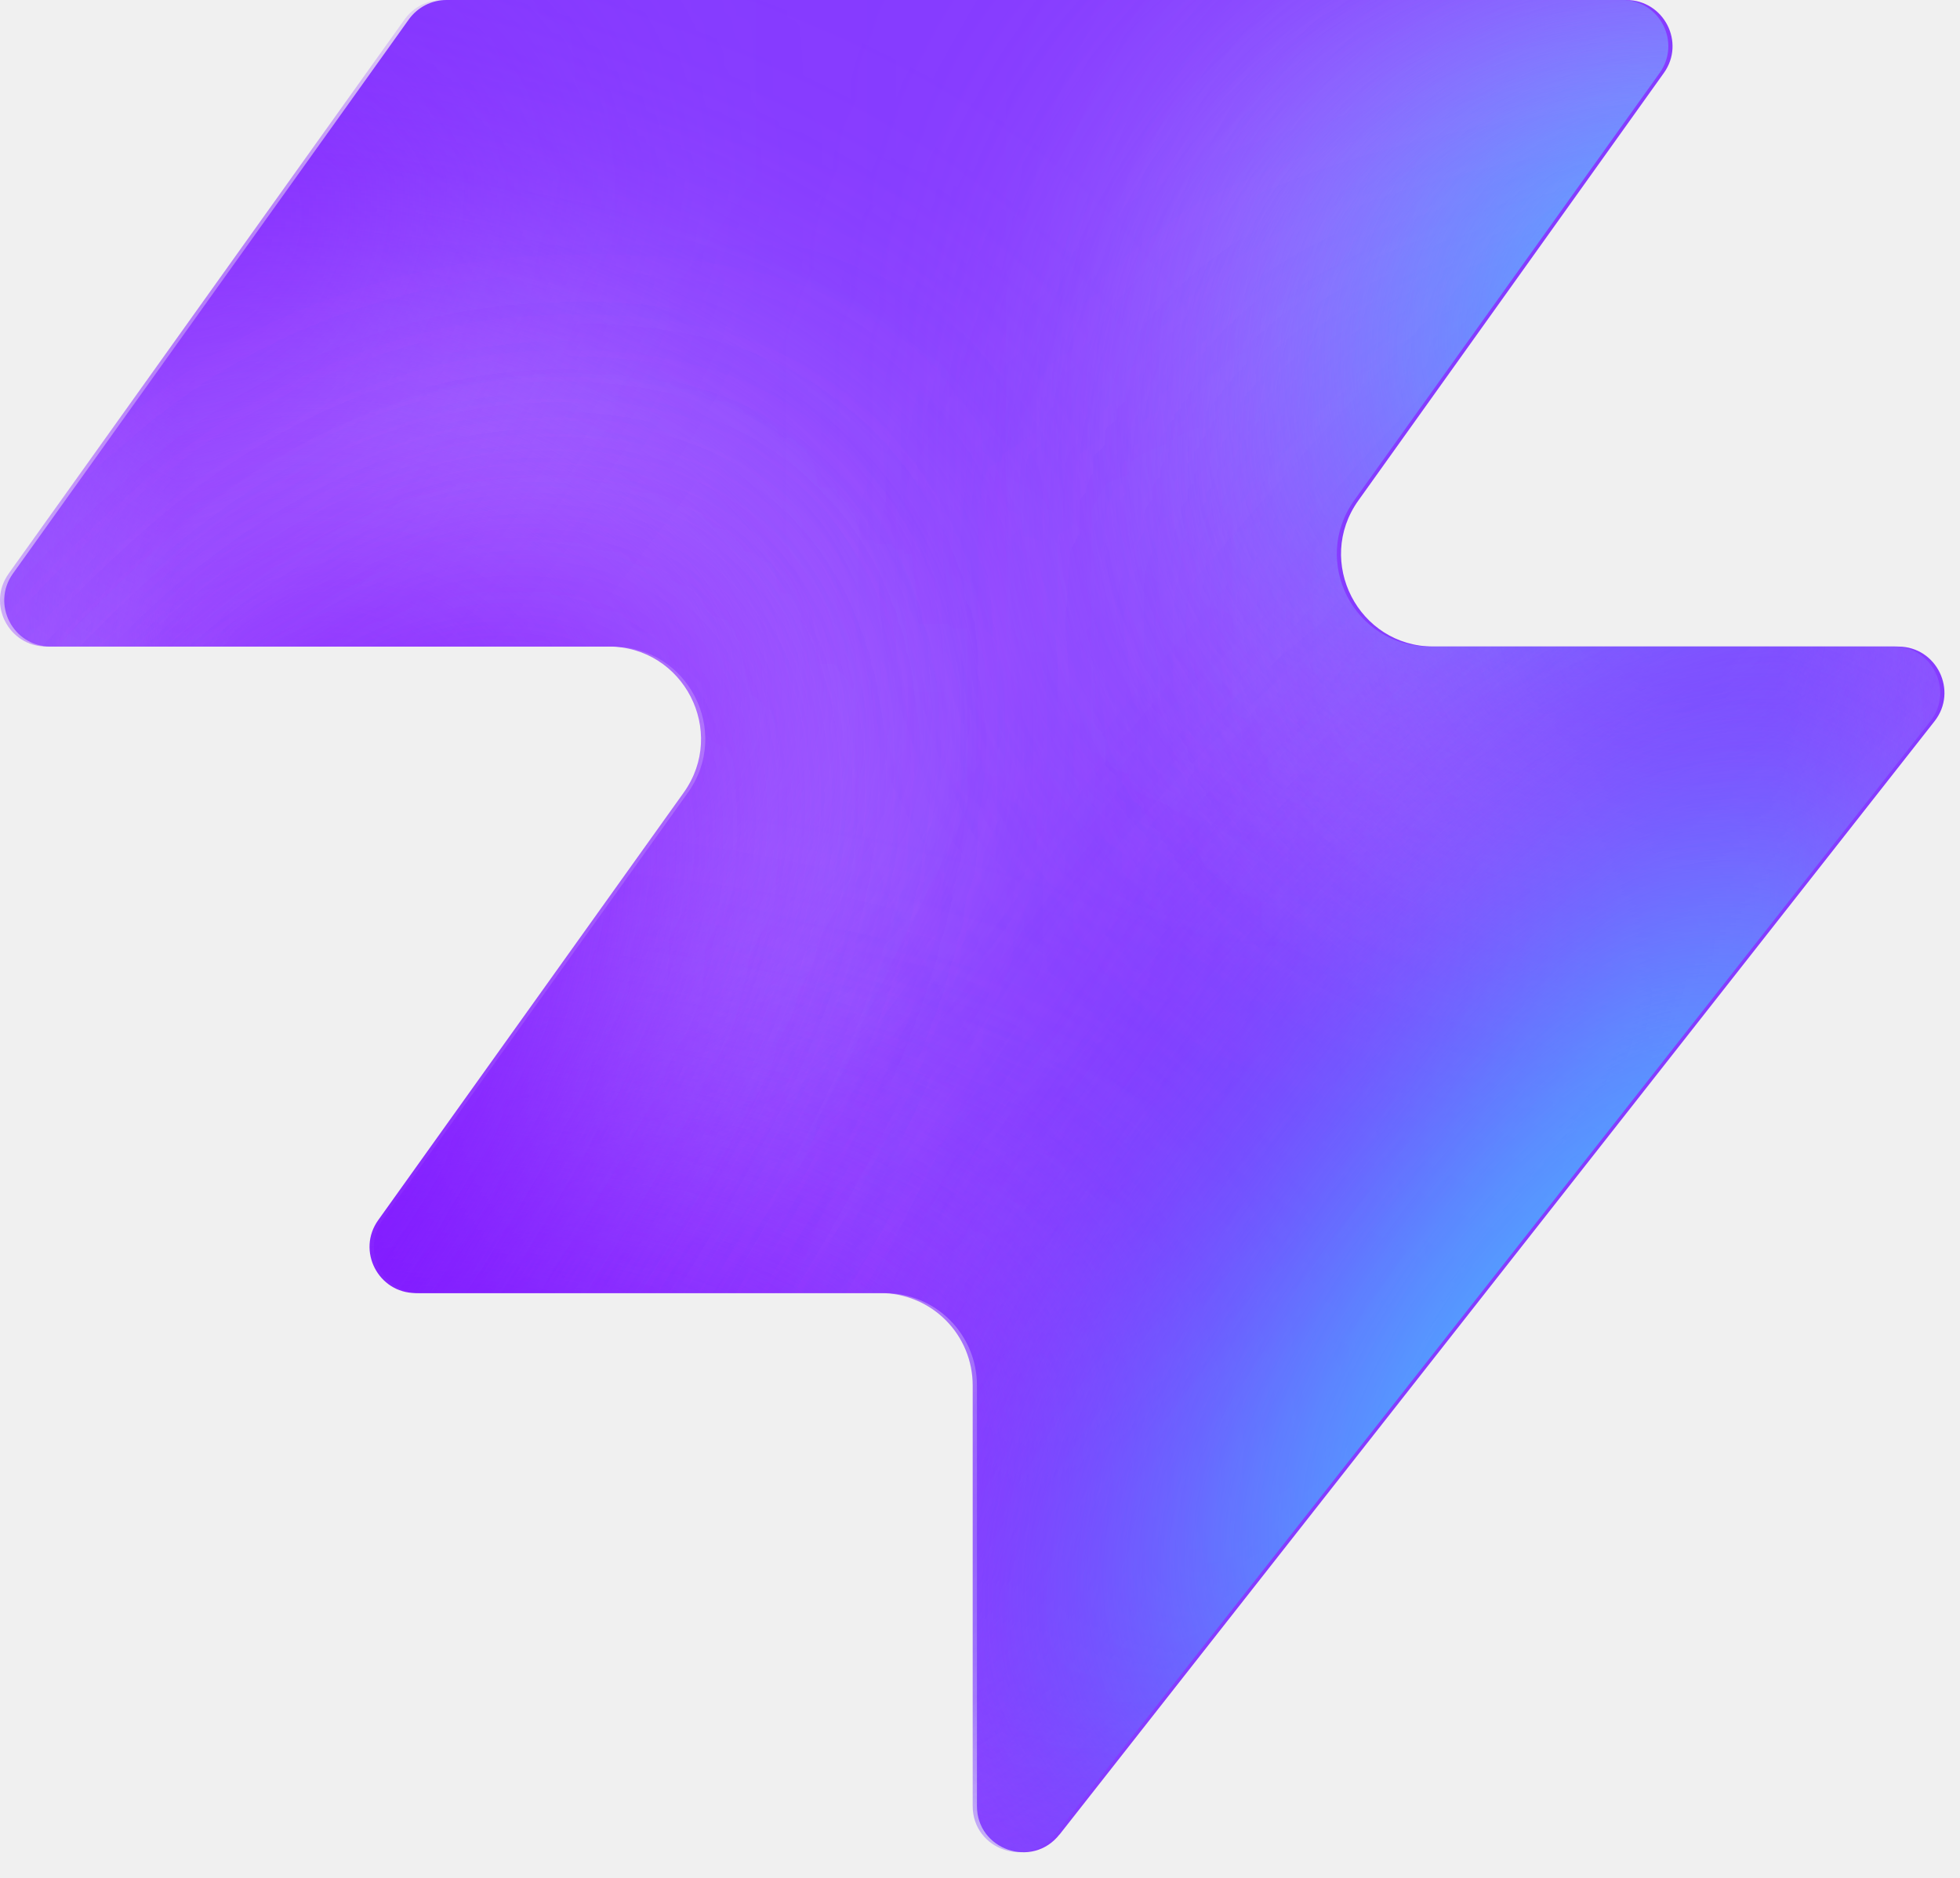
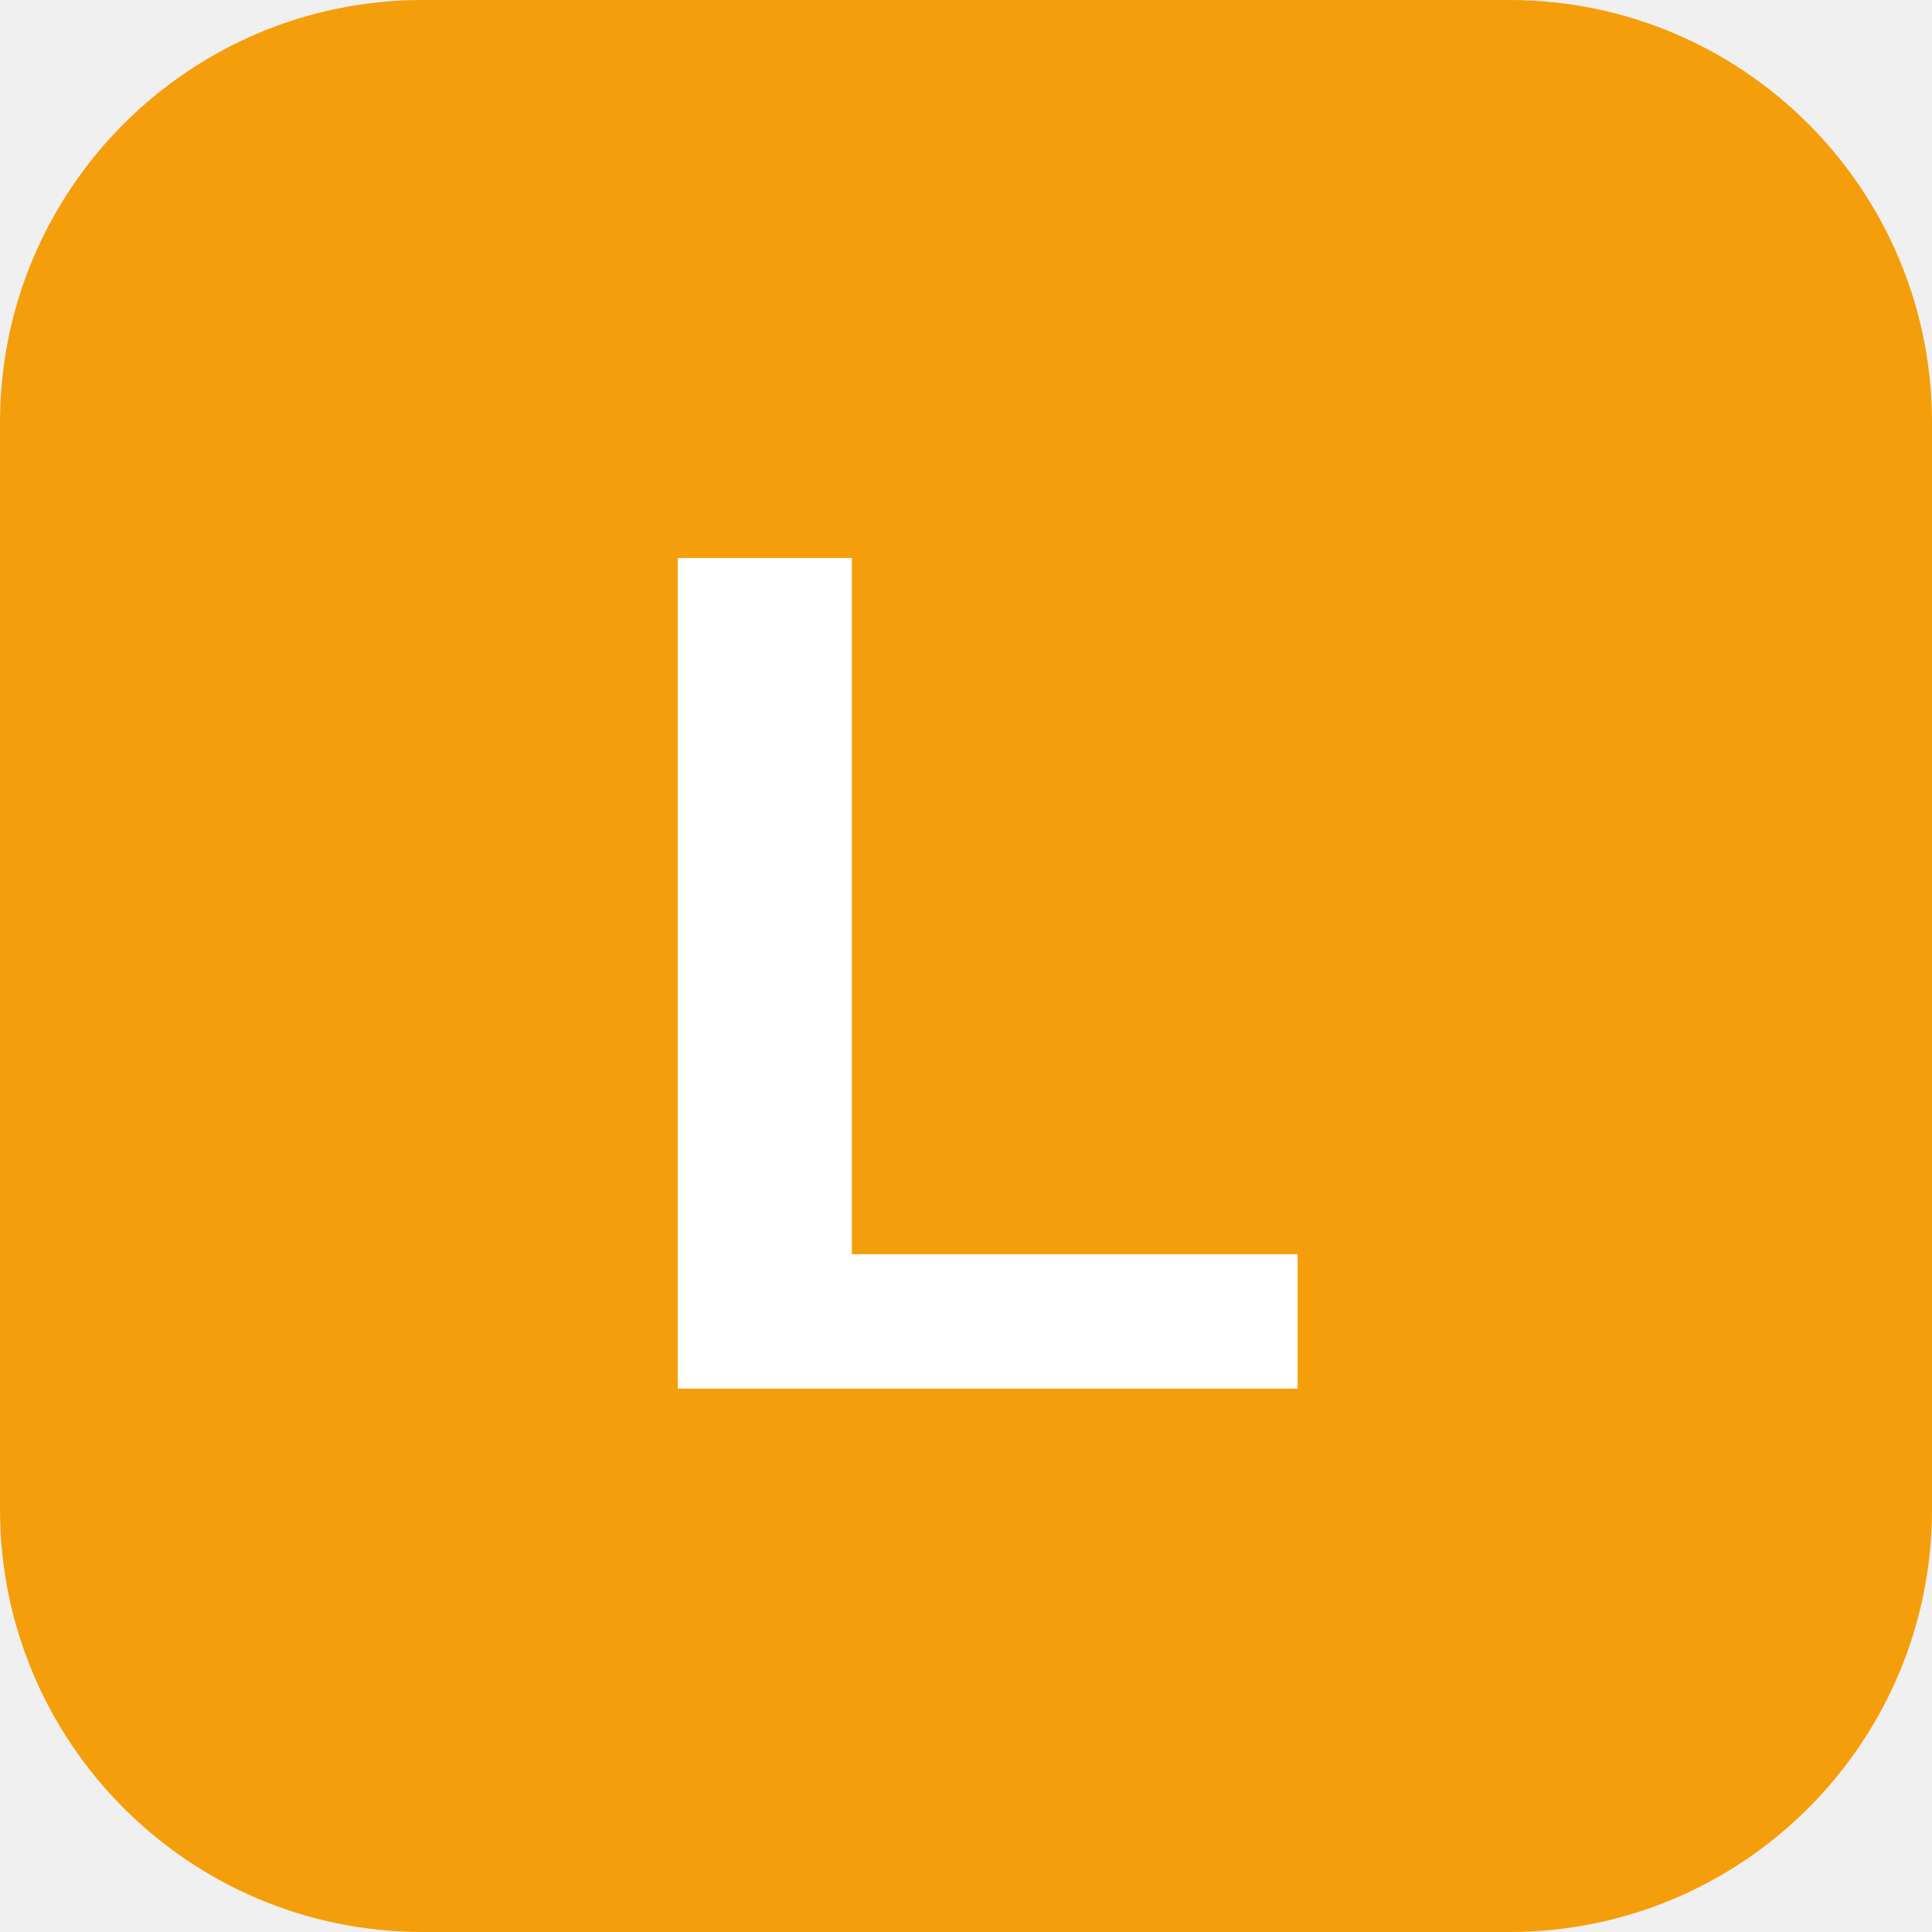
- <svg xmlns="http://www.w3.org/2000/svg" width="48" height="46" fill="none" viewBox="0 0 48 46">
-   <path fill="#863bff" d="M25.946 44.938c-.664.845-2.021.375-2.021-.698V33.937a2.26 2.26 0 0 0-2.262-2.262H10.287c-.92 0-1.456-1.04-.92-1.788l7.48-10.471c1.07-1.497 0-3.578-1.842-3.578H1.237c-.92 0-1.456-1.04-.92-1.788L10.013.474c.214-.297.556-.474.92-.474h28.894c.92 0 1.456 1.04.92 1.788l-7.48 10.471c-1.07 1.498 0 3.579 1.842 3.579h11.377c.943 0 1.473 1.088.89 1.83L25.947 44.94z" style="fill:#863bff;fill:color(display-p3 .525 .23 1);fill-opacity:1" />
-   <mask id="a" width="48" height="46" x="0" y="0" maskUnits="userSpaceOnUse" style="mask-type:alpha">
-     <path fill="#000" d="M25.842 44.938c-.664.844-2.021.375-2.021-.698V33.937a2.26 2.26 0 0 0-2.262-2.262H10.183c-.92 0-1.456-1.04-.92-1.788l7.48-10.471c1.07-1.498 0-3.579-1.842-3.579H1.133c-.92 0-1.456-1.04-.92-1.787L9.91.473c.214-.297.556-.474.92-.474h28.894c.92 0 1.456 1.04.92 1.788l-7.48 10.471c-1.07 1.498 0 3.578 1.842 3.578h11.377c.943 0 1.473 1.088.89 1.832L25.843 44.94z" style="fill:#000;fill-opacity:1" />
-   </mask>
-   <g mask="url(#a)">
-     <g filter="url(#b)">
-       <ellipse cx="5.508" cy="14.704" fill="#ede6ff" rx="5.508" ry="14.704" style="fill:#ede6ff;fill:color(display-p3 .927 .903 1);fill-opacity:1" transform="matrix(.00324 1 1 -.00324 -4.47 31.516)" />
-     </g>
-     <g filter="url(#c)">
-       <ellipse cx="10.399" cy="29.851" fill="#ede6ff" rx="10.399" ry="29.851" style="fill:#ede6ff;fill:color(display-p3 .927 .903 1);fill-opacity:1" transform="matrix(.00324 1 1 -.00324 -39.328 7.883)" />
-     </g>
-     <g filter="url(#d)">
-       <ellipse cx="5.508" cy="30.487" fill="#7e14ff" rx="5.508" ry="30.487" style="fill:#7e14ff;fill:color(display-p3 .492 .077 1);fill-opacity:1" transform="rotate(89.814 -25.913 -14.639)scale(1 -1)" />
-     </g>
-     <g filter="url(#e)">
-       <ellipse cx="5.508" cy="30.599" fill="#7e14ff" rx="5.508" ry="30.599" style="fill:#7e14ff;fill:color(display-p3 .492 .077 1);fill-opacity:1" transform="rotate(89.814 -32.644 -3.334)scale(1 -1)" />
-     </g>
-     <g filter="url(#f)">
-       <ellipse cx="5.508" cy="30.599" fill="#7e14ff" rx="5.508" ry="30.599" style="fill:#7e14ff;fill:color(display-p3 .492 .077 1);fill-opacity:1" transform="matrix(.00324 1 1 -.00324 -34.34 30.47)" />
-     </g>
-     <g filter="url(#g)">
-       <ellipse cx="14.072" cy="22.078" fill="#ede6ff" rx="14.072" ry="22.078" style="fill:#ede6ff;fill:color(display-p3 .927 .903 1);fill-opacity:1" transform="rotate(93.35 24.506 48.493)scale(-1 1)" />
-     </g>
-     <g filter="url(#h)">
-       <ellipse cx="3.47" cy="21.501" fill="#7e14ff" rx="3.47" ry="21.501" style="fill:#7e14ff;fill:color(display-p3 .492 .077 1);fill-opacity:1" transform="rotate(89.009 28.708 47.59)scale(-1 1)" />
-     </g>
-     <g filter="url(#i)">
-       <ellipse cx="3.47" cy="21.501" fill="#7e14ff" rx="3.47" ry="21.501" style="fill:#7e14ff;fill:color(display-p3 .492 .077 1);fill-opacity:1" transform="rotate(89.009 28.708 47.59)scale(-1 1)" />
-     </g>
-     <g filter="url(#j)">
-       <ellipse cx=".387" cy="8.972" fill="#7e14ff" rx="4.407" ry="29.108" style="fill:#7e14ff;fill:color(display-p3 .492 .077 1);fill-opacity:1" transform="rotate(39.51 .387 8.972)" />
-     </g>
-     <g filter="url(#k)">
-       <ellipse cx="47.523" cy="-6.092" fill="#7e14ff" rx="4.407" ry="29.108" style="fill:#7e14ff;fill:color(display-p3 .492 .077 1);fill-opacity:1" transform="rotate(37.892 47.523 -6.092)" />
-     </g>
-     <g filter="url(#l)">
-       <ellipse cx="41.412" cy="6.333" fill="#47bfff" rx="5.971" ry="9.665" style="fill:#47bfff;fill:color(display-p3 .28 .748 1);fill-opacity:1" transform="rotate(37.892 41.412 6.333)" />
-     </g>
-     <g filter="url(#m)">
-       <ellipse cx="-1.879" cy="38.332" fill="#7e14ff" rx="4.407" ry="29.108" style="fill:#7e14ff;fill:color(display-p3 .492 .077 1);fill-opacity:1" transform="rotate(37.892 -1.88 38.332)" />
-     </g>
-     <g filter="url(#n)">
-       <ellipse cx="-1.879" cy="38.332" fill="#7e14ff" rx="4.407" ry="29.108" style="fill:#7e14ff;fill:color(display-p3 .492 .077 1);fill-opacity:1" transform="rotate(37.892 -1.88 38.332)" />
-     </g>
-     <g filter="url(#o)">
-       <ellipse cx="35.651" cy="29.907" fill="#7e14ff" rx="4.407" ry="29.108" style="fill:#7e14ff;fill:color(display-p3 .492 .077 1);fill-opacity:1" transform="rotate(37.892 35.651 29.907)" />
-     </g>
-     <g filter="url(#p)">
-       <ellipse cx="38.418" cy="32.4" fill="#47bfff" rx="5.971" ry="15.297" style="fill:#47bfff;fill:color(display-p3 .28 .748 1);fill-opacity:1" transform="rotate(37.892 38.418 32.4)" />
-     </g>
-   </g>
-   <defs>
-     <filter id="b" width="60.045" height="41.654" x="-19.77" y="16.149" color-interpolation-filters="sRGB" filterUnits="userSpaceOnUse">
-       <feFlood flood-opacity="0" result="BackgroundImageFix" />
-       <feBlend in="SourceGraphic" in2="BackgroundImageFix" result="shape" />
-       <feGaussianBlur result="effect1_foregroundBlur_2002_17158" stdDeviation="7.659" />
-     </filter>
-     <filter id="c" width="90.34" height="51.437" x="-54.613" y="-7.533" color-interpolation-filters="sRGB" filterUnits="userSpaceOnUse">
-       <feFlood flood-opacity="0" result="BackgroundImageFix" />
-       <feBlend in="SourceGraphic" in2="BackgroundImageFix" result="shape" />
-       <feGaussianBlur result="effect1_foregroundBlur_2002_17158" stdDeviation="7.659" />
-     </filter>
-     <filter id="d" width="79.355" height="29.4" x="-49.64" y="2.03" color-interpolation-filters="sRGB" filterUnits="userSpaceOnUse">
-       <feFlood flood-opacity="0" result="BackgroundImageFix" />
-       <feBlend in="SourceGraphic" in2="BackgroundImageFix" result="shape" />
-       <feGaussianBlur result="effect1_foregroundBlur_2002_17158" stdDeviation="4.596" />
-     </filter>
-     <filter id="e" width="79.579" height="29.4" x="-45.045" y="20.029" color-interpolation-filters="sRGB" filterUnits="userSpaceOnUse">
-       <feFlood flood-opacity="0" result="BackgroundImageFix" />
-       <feBlend in="SourceGraphic" in2="BackgroundImageFix" result="shape" />
-       <feGaussianBlur result="effect1_foregroundBlur_2002_17158" stdDeviation="4.596" />
-     </filter>
-     <filter id="f" width="79.579" height="29.4" x="-43.513" y="21.178" color-interpolation-filters="sRGB" filterUnits="userSpaceOnUse">
-       <feFlood flood-opacity="0" result="BackgroundImageFix" />
-       <feBlend in="SourceGraphic" in2="BackgroundImageFix" result="shape" />
-       <feGaussianBlur result="effect1_foregroundBlur_2002_17158" stdDeviation="4.596" />
-     </filter>
-     <filter id="g" width="74.749" height="58.852" x="15.756" y="-17.901" color-interpolation-filters="sRGB" filterUnits="userSpaceOnUse">
-       <feFlood flood-opacity="0" result="BackgroundImageFix" />
-       <feBlend in="SourceGraphic" in2="BackgroundImageFix" result="shape" />
-       <feGaussianBlur result="effect1_foregroundBlur_2002_17158" stdDeviation="7.659" />
-     </filter>
-     <filter id="h" width="61.377" height="25.362" x="23.548" y="2.284" color-interpolation-filters="sRGB" filterUnits="userSpaceOnUse">
-       <feFlood flood-opacity="0" result="BackgroundImageFix" />
-       <feBlend in="SourceGraphic" in2="BackgroundImageFix" result="shape" />
-       <feGaussianBlur result="effect1_foregroundBlur_2002_17158" stdDeviation="4.596" />
-     </filter>
-     <filter id="i" width="61.377" height="25.362" x="23.548" y="2.284" color-interpolation-filters="sRGB" filterUnits="userSpaceOnUse">
-       <feFlood flood-opacity="0" result="BackgroundImageFix" />
-       <feBlend in="SourceGraphic" in2="BackgroundImageFix" result="shape" />
-       <feGaussianBlur result="effect1_foregroundBlur_2002_17158" stdDeviation="4.596" />
-     </filter>
-     <filter id="j" width="56.045" height="63.649" x="-27.636" y="-22.853" color-interpolation-filters="sRGB" filterUnits="userSpaceOnUse">
-       <feFlood flood-opacity="0" result="BackgroundImageFix" />
-       <feBlend in="SourceGraphic" in2="BackgroundImageFix" result="shape" />
-       <feGaussianBlur result="effect1_foregroundBlur_2002_17158" stdDeviation="4.596" />
-     </filter>
-     <filter id="k" width="54.814" height="64.646" x="20.116" y="-38.415" color-interpolation-filters="sRGB" filterUnits="userSpaceOnUse">
-       <feFlood flood-opacity="0" result="BackgroundImageFix" />
-       <feBlend in="SourceGraphic" in2="BackgroundImageFix" result="shape" />
-       <feGaussianBlur result="effect1_foregroundBlur_2002_17158" stdDeviation="4.596" />
-     </filter>
-     <filter id="l" width="33.541" height="35.313" x="24.641" y="-11.323" color-interpolation-filters="sRGB" filterUnits="userSpaceOnUse">
-       <feFlood flood-opacity="0" result="BackgroundImageFix" />
-       <feBlend in="SourceGraphic" in2="BackgroundImageFix" result="shape" />
-       <feGaussianBlur result="effect1_foregroundBlur_2002_17158" stdDeviation="4.596" />
-     </filter>
-     <filter id="m" width="54.814" height="64.646" x="-29.286" y="6.009" color-interpolation-filters="sRGB" filterUnits="userSpaceOnUse">
-       <feFlood flood-opacity="0" result="BackgroundImageFix" />
-       <feBlend in="SourceGraphic" in2="BackgroundImageFix" result="shape" />
-       <feGaussianBlur result="effect1_foregroundBlur_2002_17158" stdDeviation="4.596" />
-     </filter>
-     <filter id="n" width="54.814" height="64.646" x="-29.286" y="6.009" color-interpolation-filters="sRGB" filterUnits="userSpaceOnUse">
-       <feFlood flood-opacity="0" result="BackgroundImageFix" />
-       <feBlend in="SourceGraphic" in2="BackgroundImageFix" result="shape" />
-       <feGaussianBlur result="effect1_foregroundBlur_2002_17158" stdDeviation="4.596" />
-     </filter>
-     <filter id="o" width="54.814" height="64.646" x="8.244" y="-2.416" color-interpolation-filters="sRGB" filterUnits="userSpaceOnUse">
-       <feFlood flood-opacity="0" result="BackgroundImageFix" />
-       <feBlend in="SourceGraphic" in2="BackgroundImageFix" result="shape" />
-       <feGaussianBlur result="effect1_foregroundBlur_2002_17158" stdDeviation="4.596" />
-     </filter>
-     <filter id="p" width="39.409" height="43.623" x="18.713" y="10.588" color-interpolation-filters="sRGB" filterUnits="userSpaceOnUse">
-       <feFlood flood-opacity="0" result="BackgroundImageFix" />
-       <feBlend in="SourceGraphic" in2="BackgroundImageFix" result="shape" />
-       <feGaussianBlur result="effect1_foregroundBlur_2002_17158" stdDeviation="4.596" />
-     </filter>
-   </defs>
+ <svg xmlns="http://www.w3.org/2000/svg" viewBox="0 0 64 64">
+   <rect width="64" height="64" rx="14" fill="#f59e0b" />
+   <text x="32" y="46" font-family="Arial, Helvetica, sans-serif" font-size="40" font-weight="700" text-anchor="middle" fill="#ffffff">L</text>
</svg>
